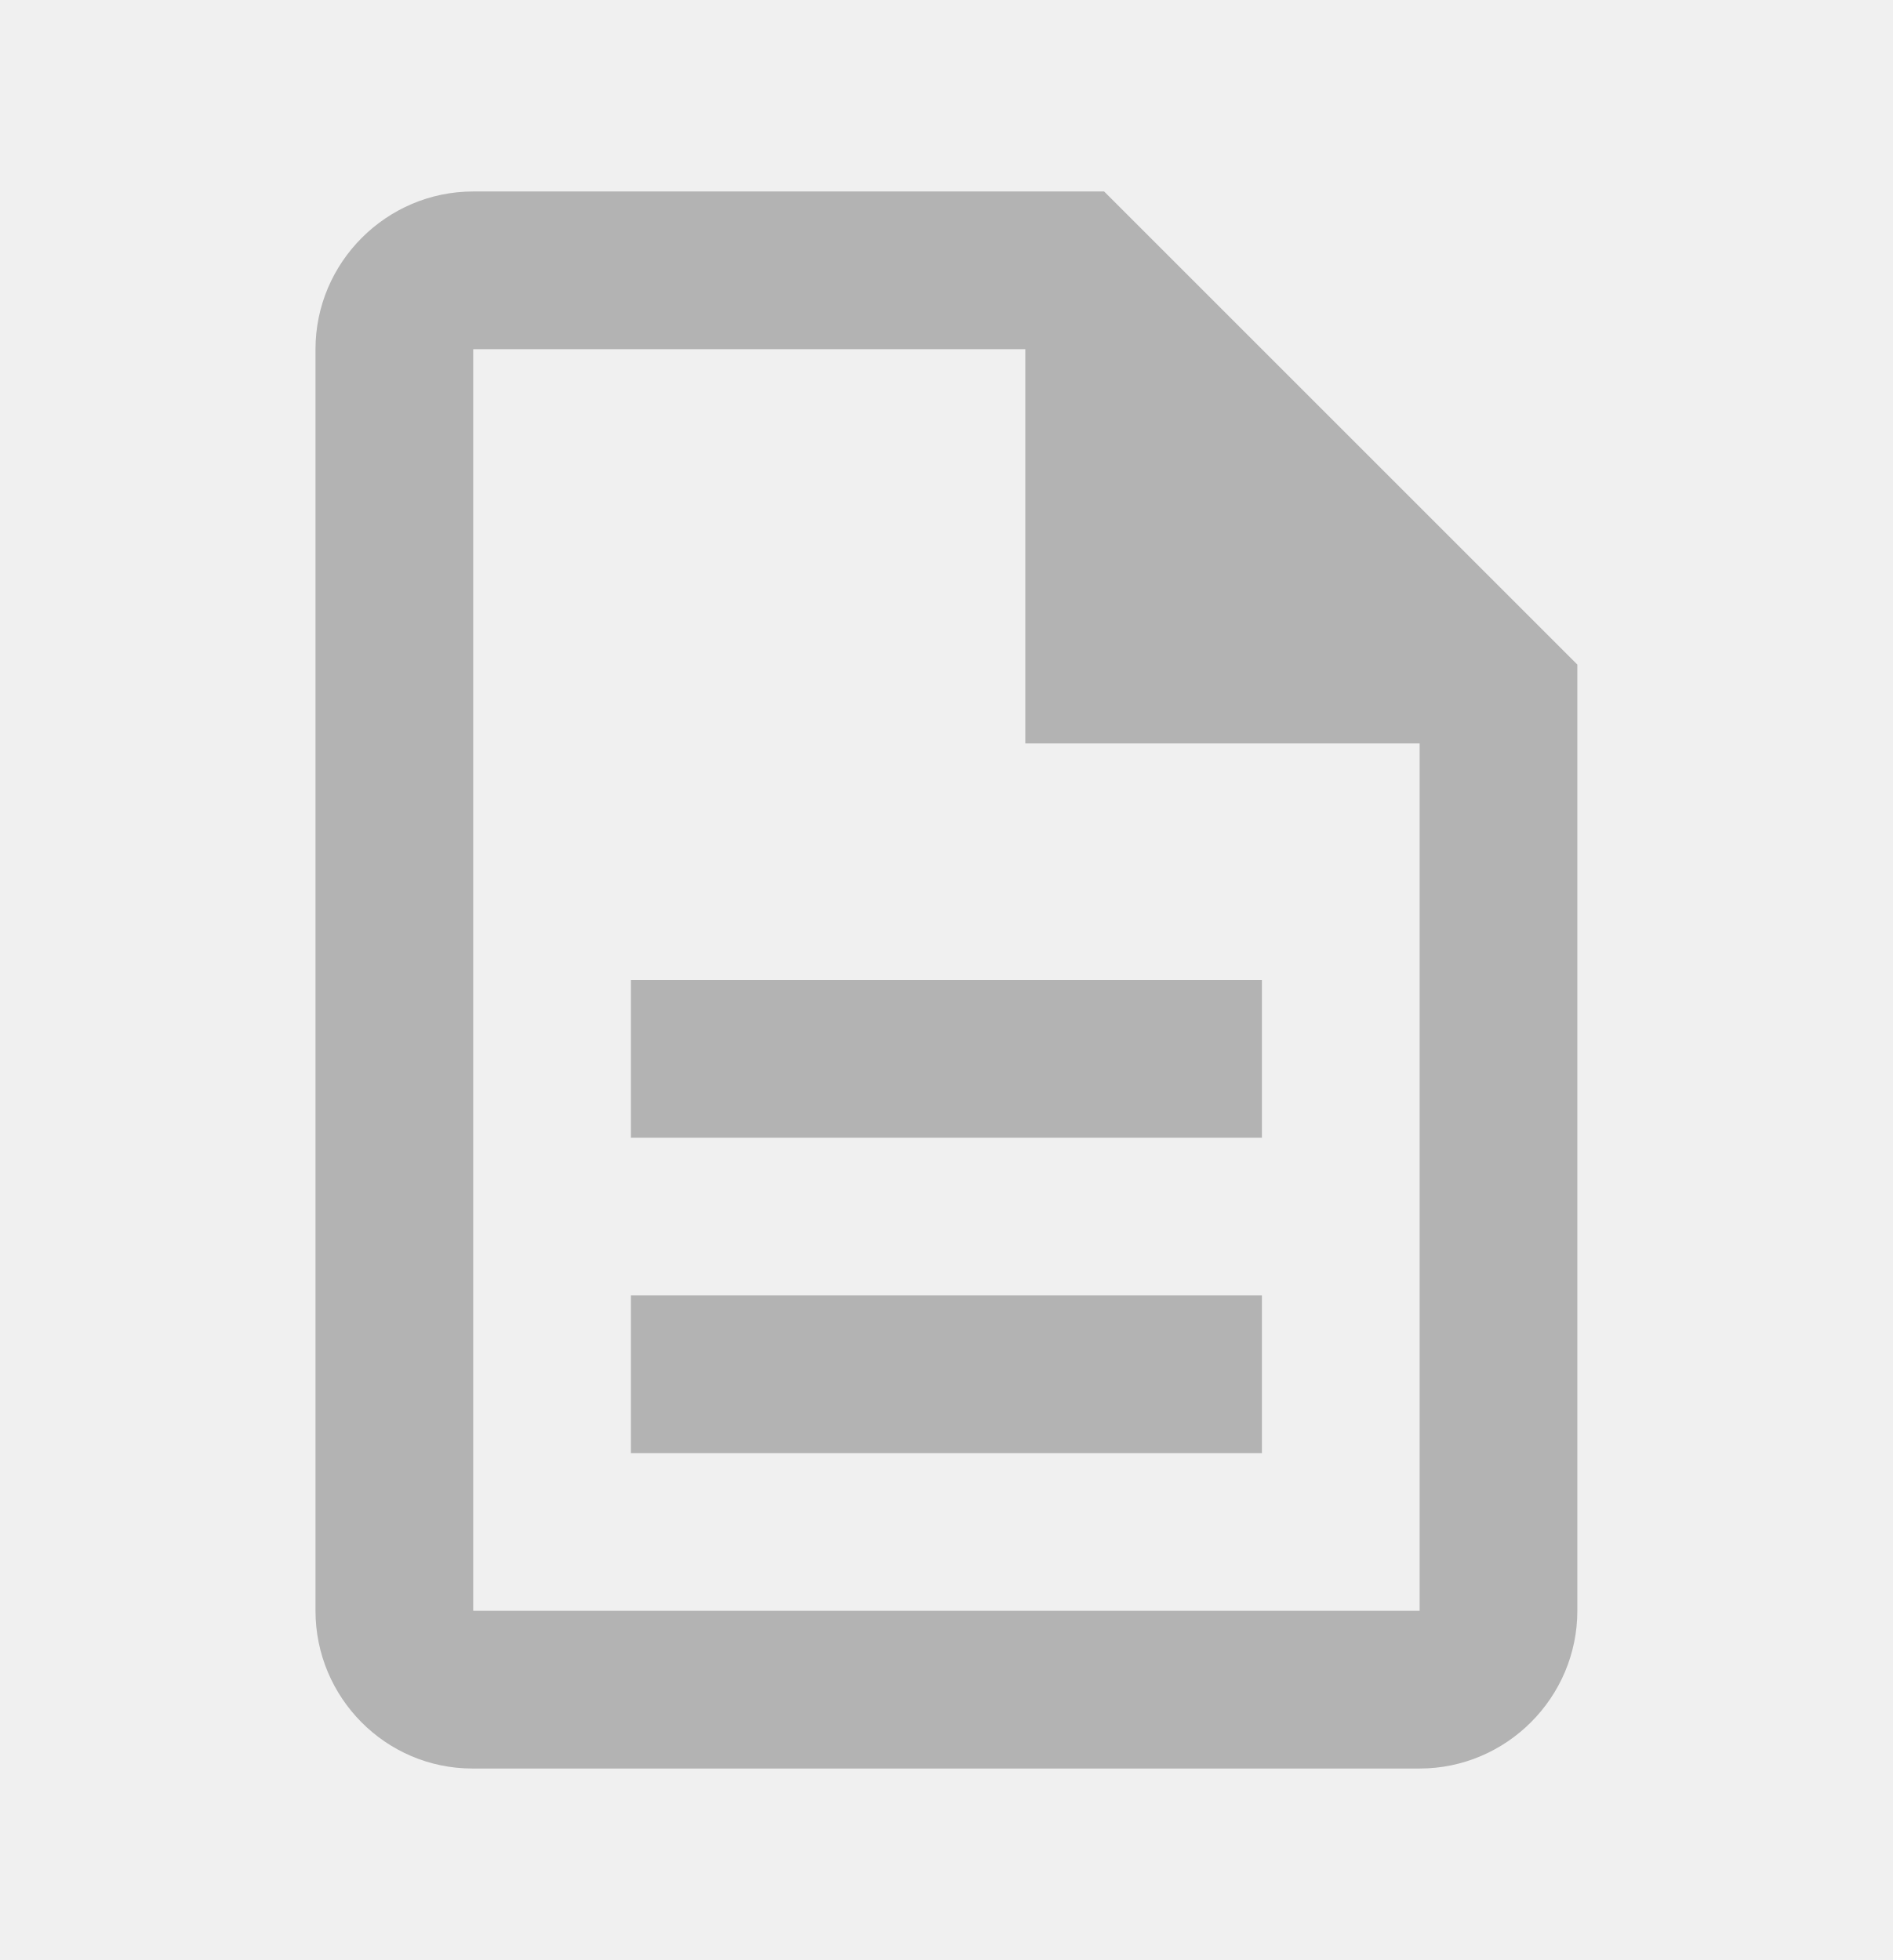
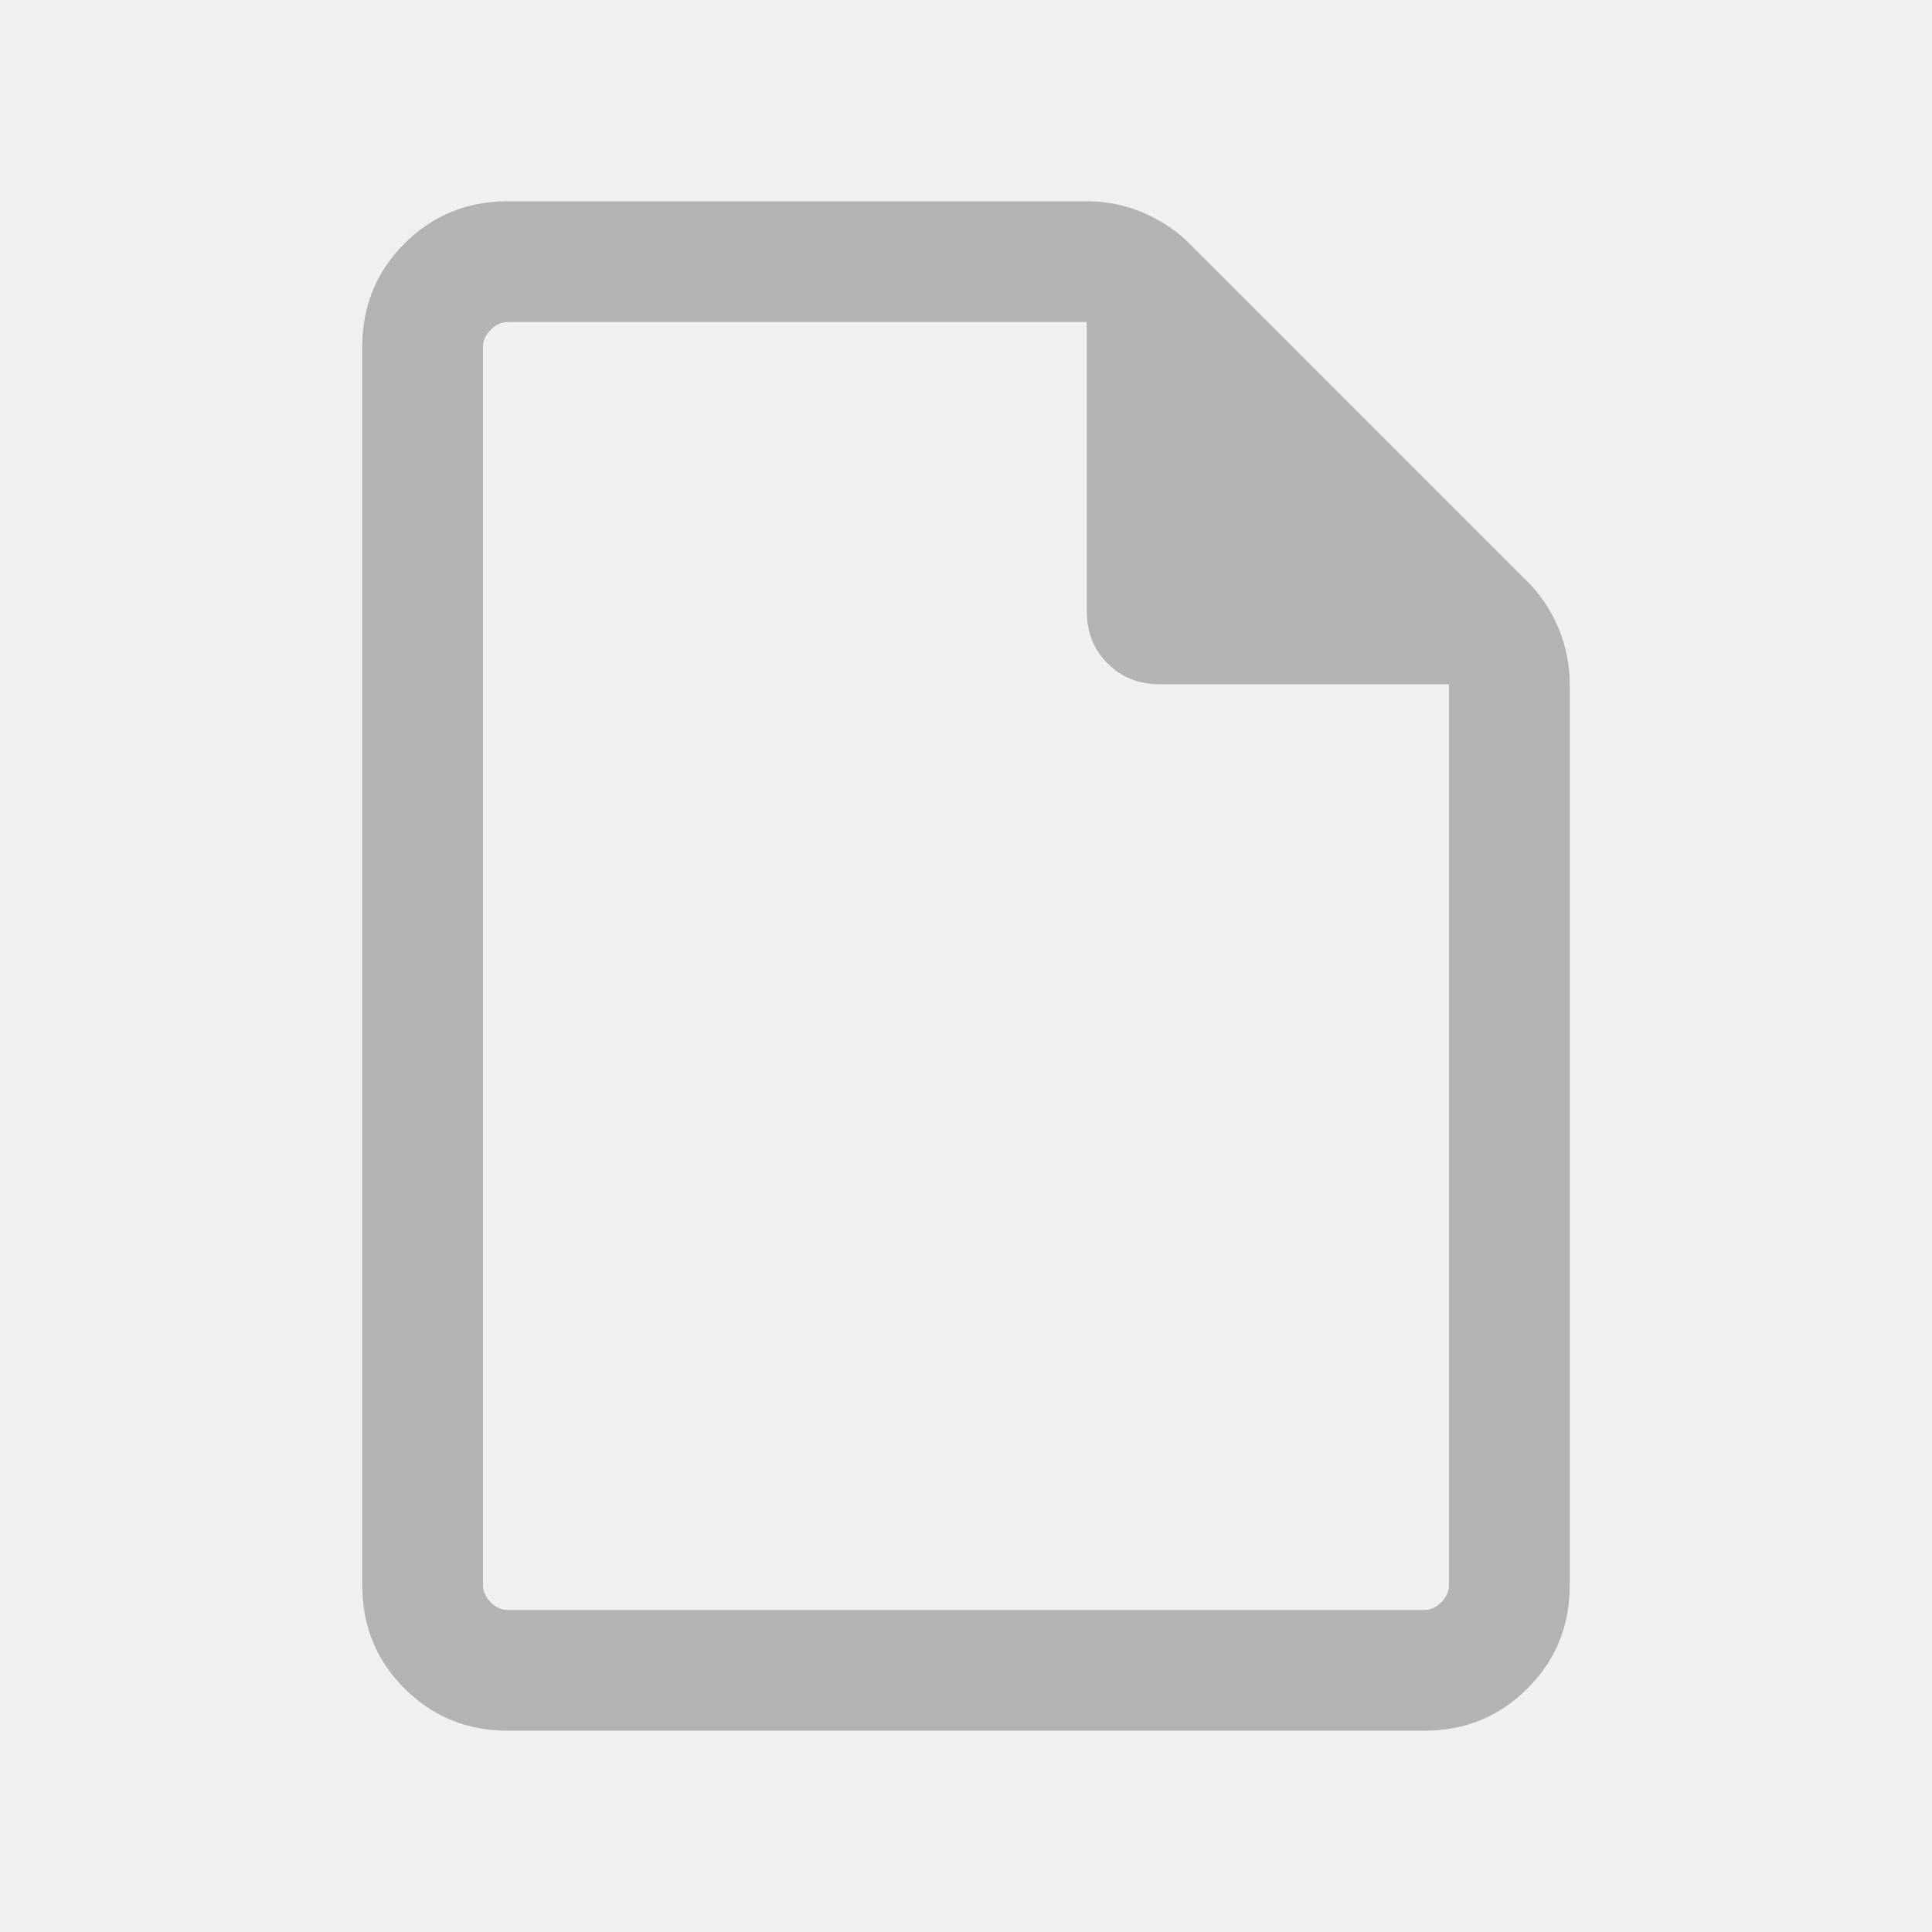
- <svg xmlns="http://www.w3.org/2000/svg" width="28" height="29" viewBox="0 0 28 29" fill="none">
-   <g clip-path="url(#clip0_5836_37364)">
-     <path d="M9.333 19.167H18.667V21.5H9.333V19.167ZM9.333 14.5H18.667V16.833H9.333V14.5ZM16.333 2.833H7C5.717 2.833 4.667 3.883 4.667 5.167V23.833C4.667 25.117 5.705 26.167 6.988 26.167H21C22.283 26.167 23.333 25.117 23.333 23.833V9.833L16.333 2.833ZM21 23.833H7V5.167H15.167V11H21V23.833Z" fill="#B3B3B3" />
+ <svg xmlns="http://www.w3.org/2000/svg" width="28" height="28" viewBox="0 0 28 28" fill="none">
+   <mask id="mask0_326_115621" style="mask-type:alpha" maskUnits="userSpaceOnUse" x="0" y="0" width="28" height="28">
+     <rect width="28" height="28" fill="#D9D9D9" />
+   </mask>
+   <g mask="url(#mask0_326_115621)">
+     <path d="M7.359 25.083C6.77 25.083 6.271 24.879 5.862 24.471C5.454 24.063 5.25 23.564 5.25 22.974V5.026C5.25 4.436 5.454 3.938 5.862 3.529C6.271 3.121 6.77 2.917 7.359 2.917H15.752C16.034 2.917 16.304 2.971 16.564 3.081C16.823 3.19 17.048 3.34 17.24 3.532L22.135 8.427C22.327 8.618 22.477 8.844 22.586 9.103C22.695 9.363 22.75 9.633 22.75 9.914V22.974C22.75 23.564 22.546 24.063 22.137 24.471C21.729 24.879 21.23 25.083 20.641 25.083H7.359ZM15.75 8.862V4.667H7.359C7.269 4.667 7.187 4.704 7.112 4.779C7.037 4.854 7 4.936 7 5.026V22.974C7 23.064 7.037 23.146 7.112 23.221C7.187 23.296 7.269 23.333 7.359 23.333H20.641C20.731 23.333 20.813 23.296 20.888 23.221C20.963 23.146 21 23.064 21 22.974V9.917H16.805C16.504 9.917 16.253 9.816 16.052 9.615C15.851 9.414 15.75 9.163 15.75 8.862Z" fill="#B3B3B3" />
  </g>
-   <defs>
-     <clipPath id="clip0_5836_37364">
-       <rect width="28" height="28" fill="white" transform="translate(0 0.5)" />
-     </clipPath>
-   </defs>
</svg>
